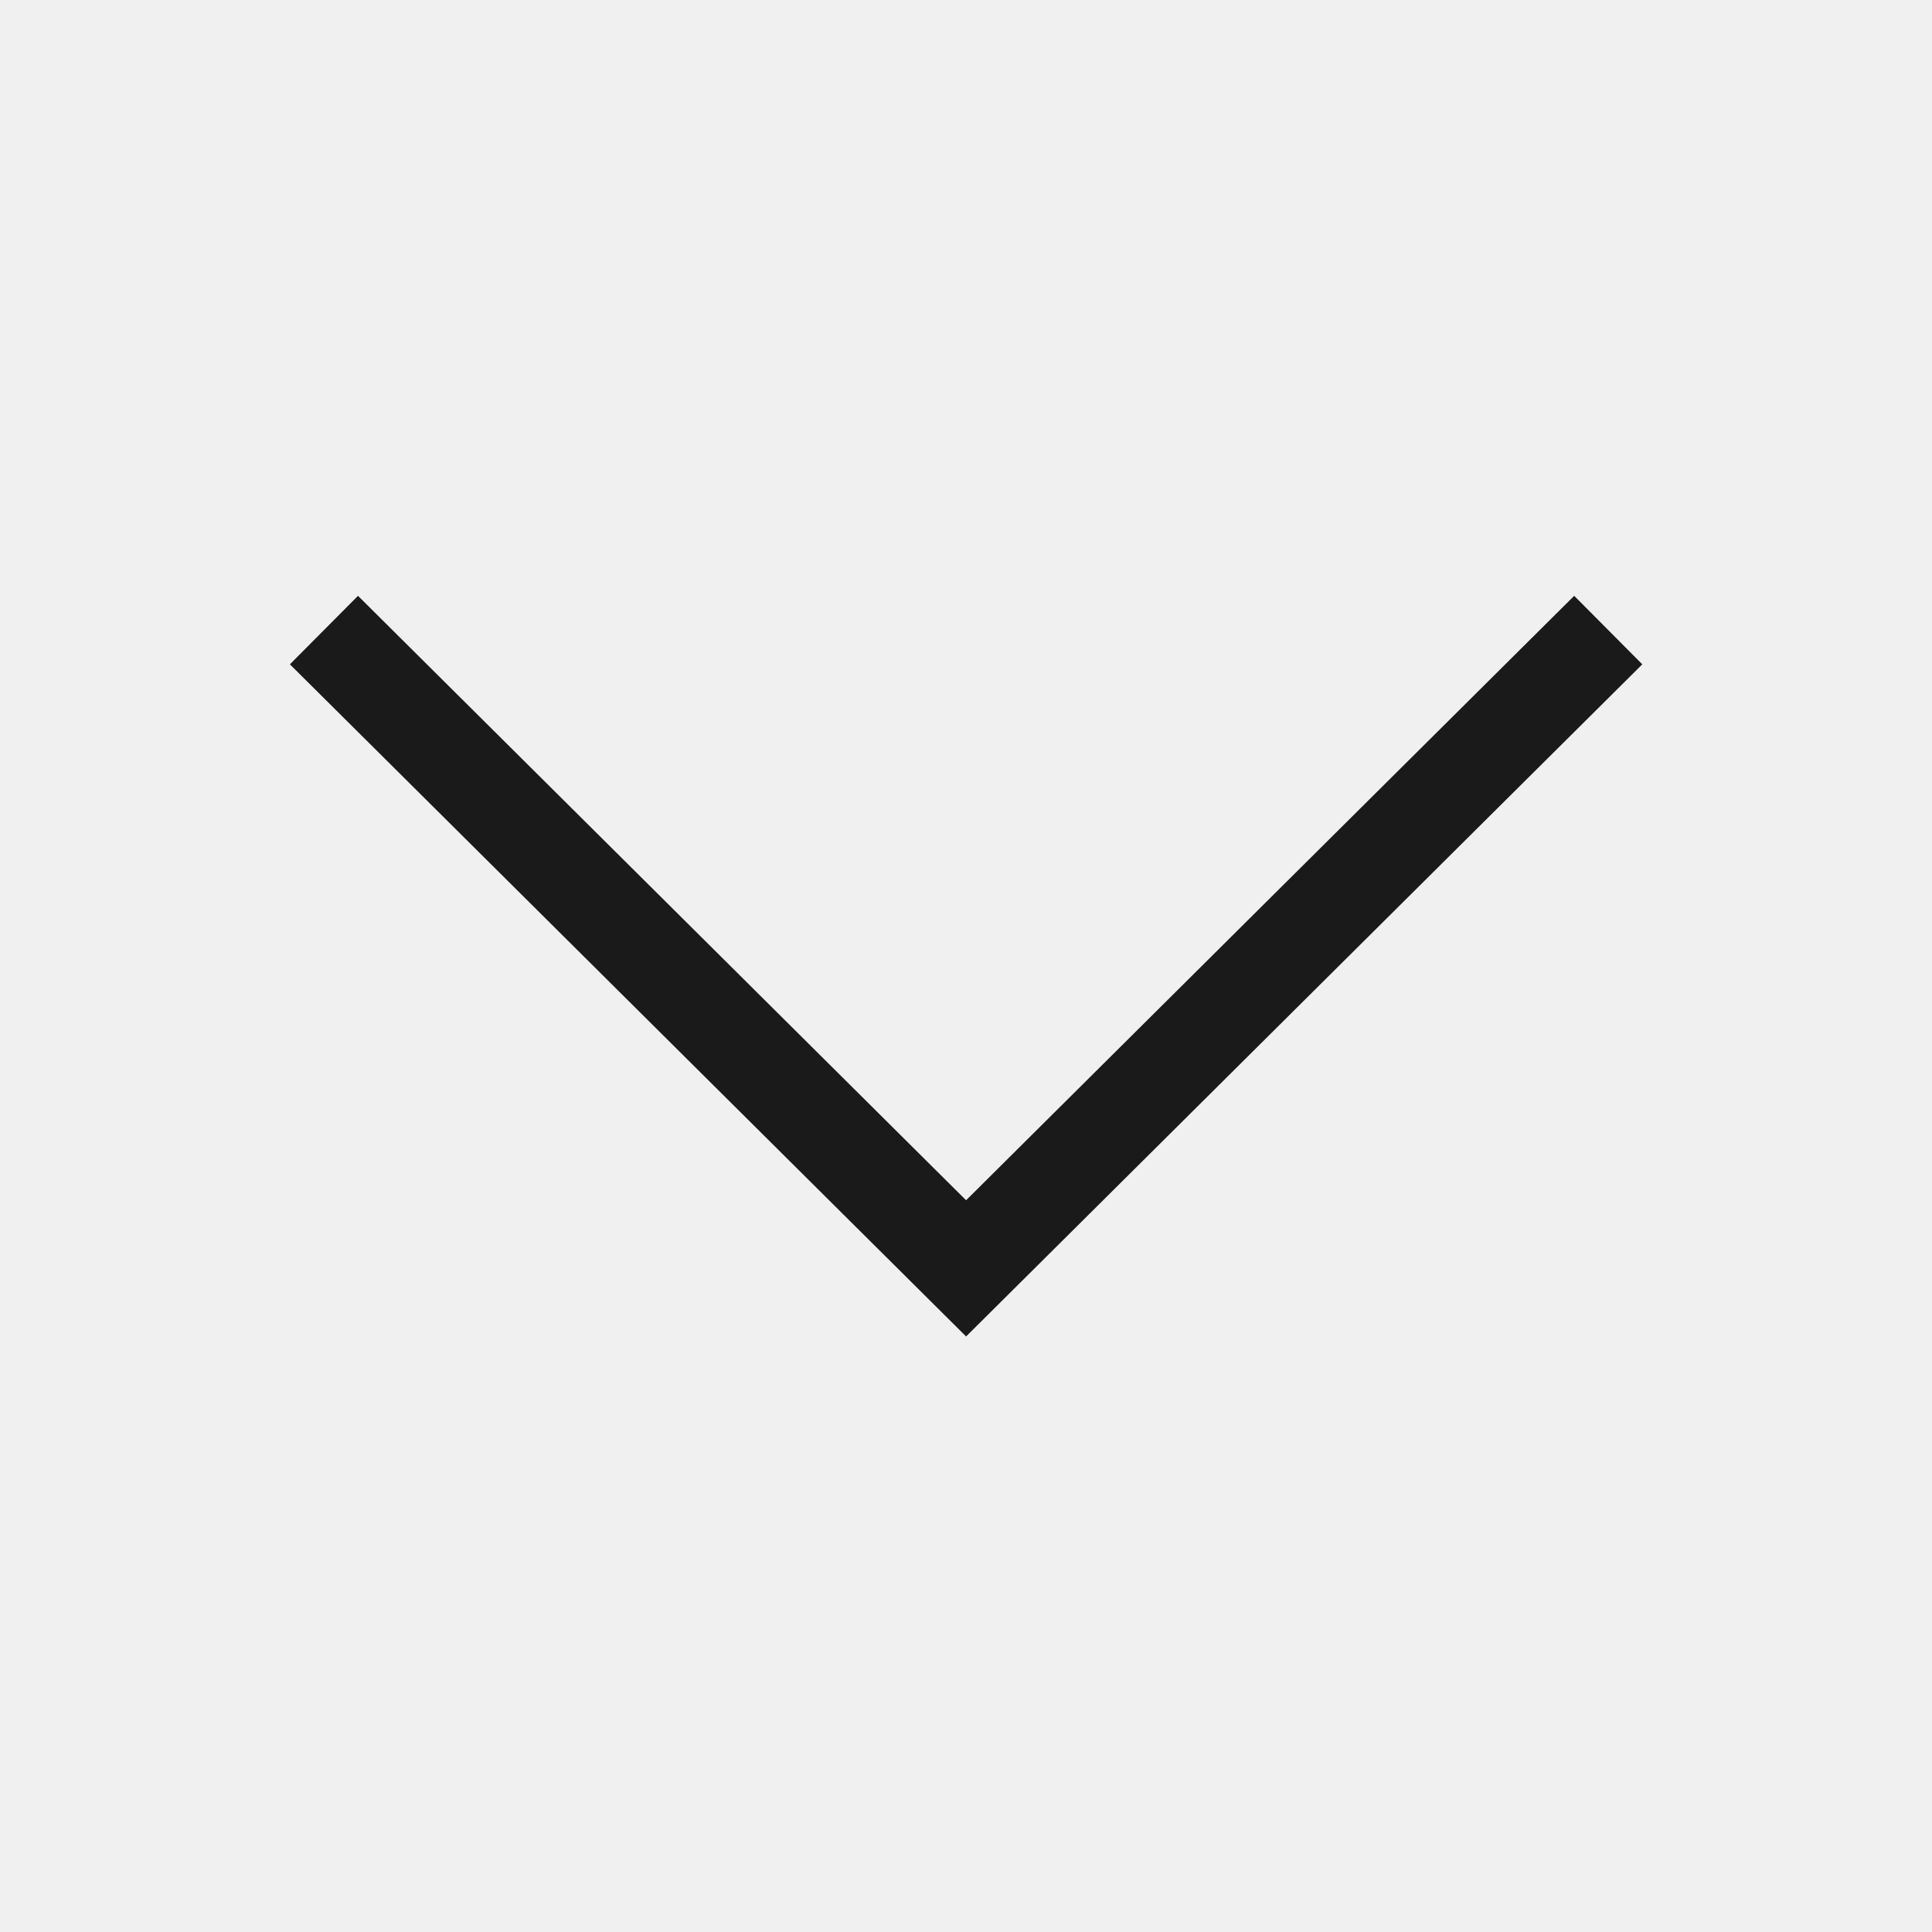
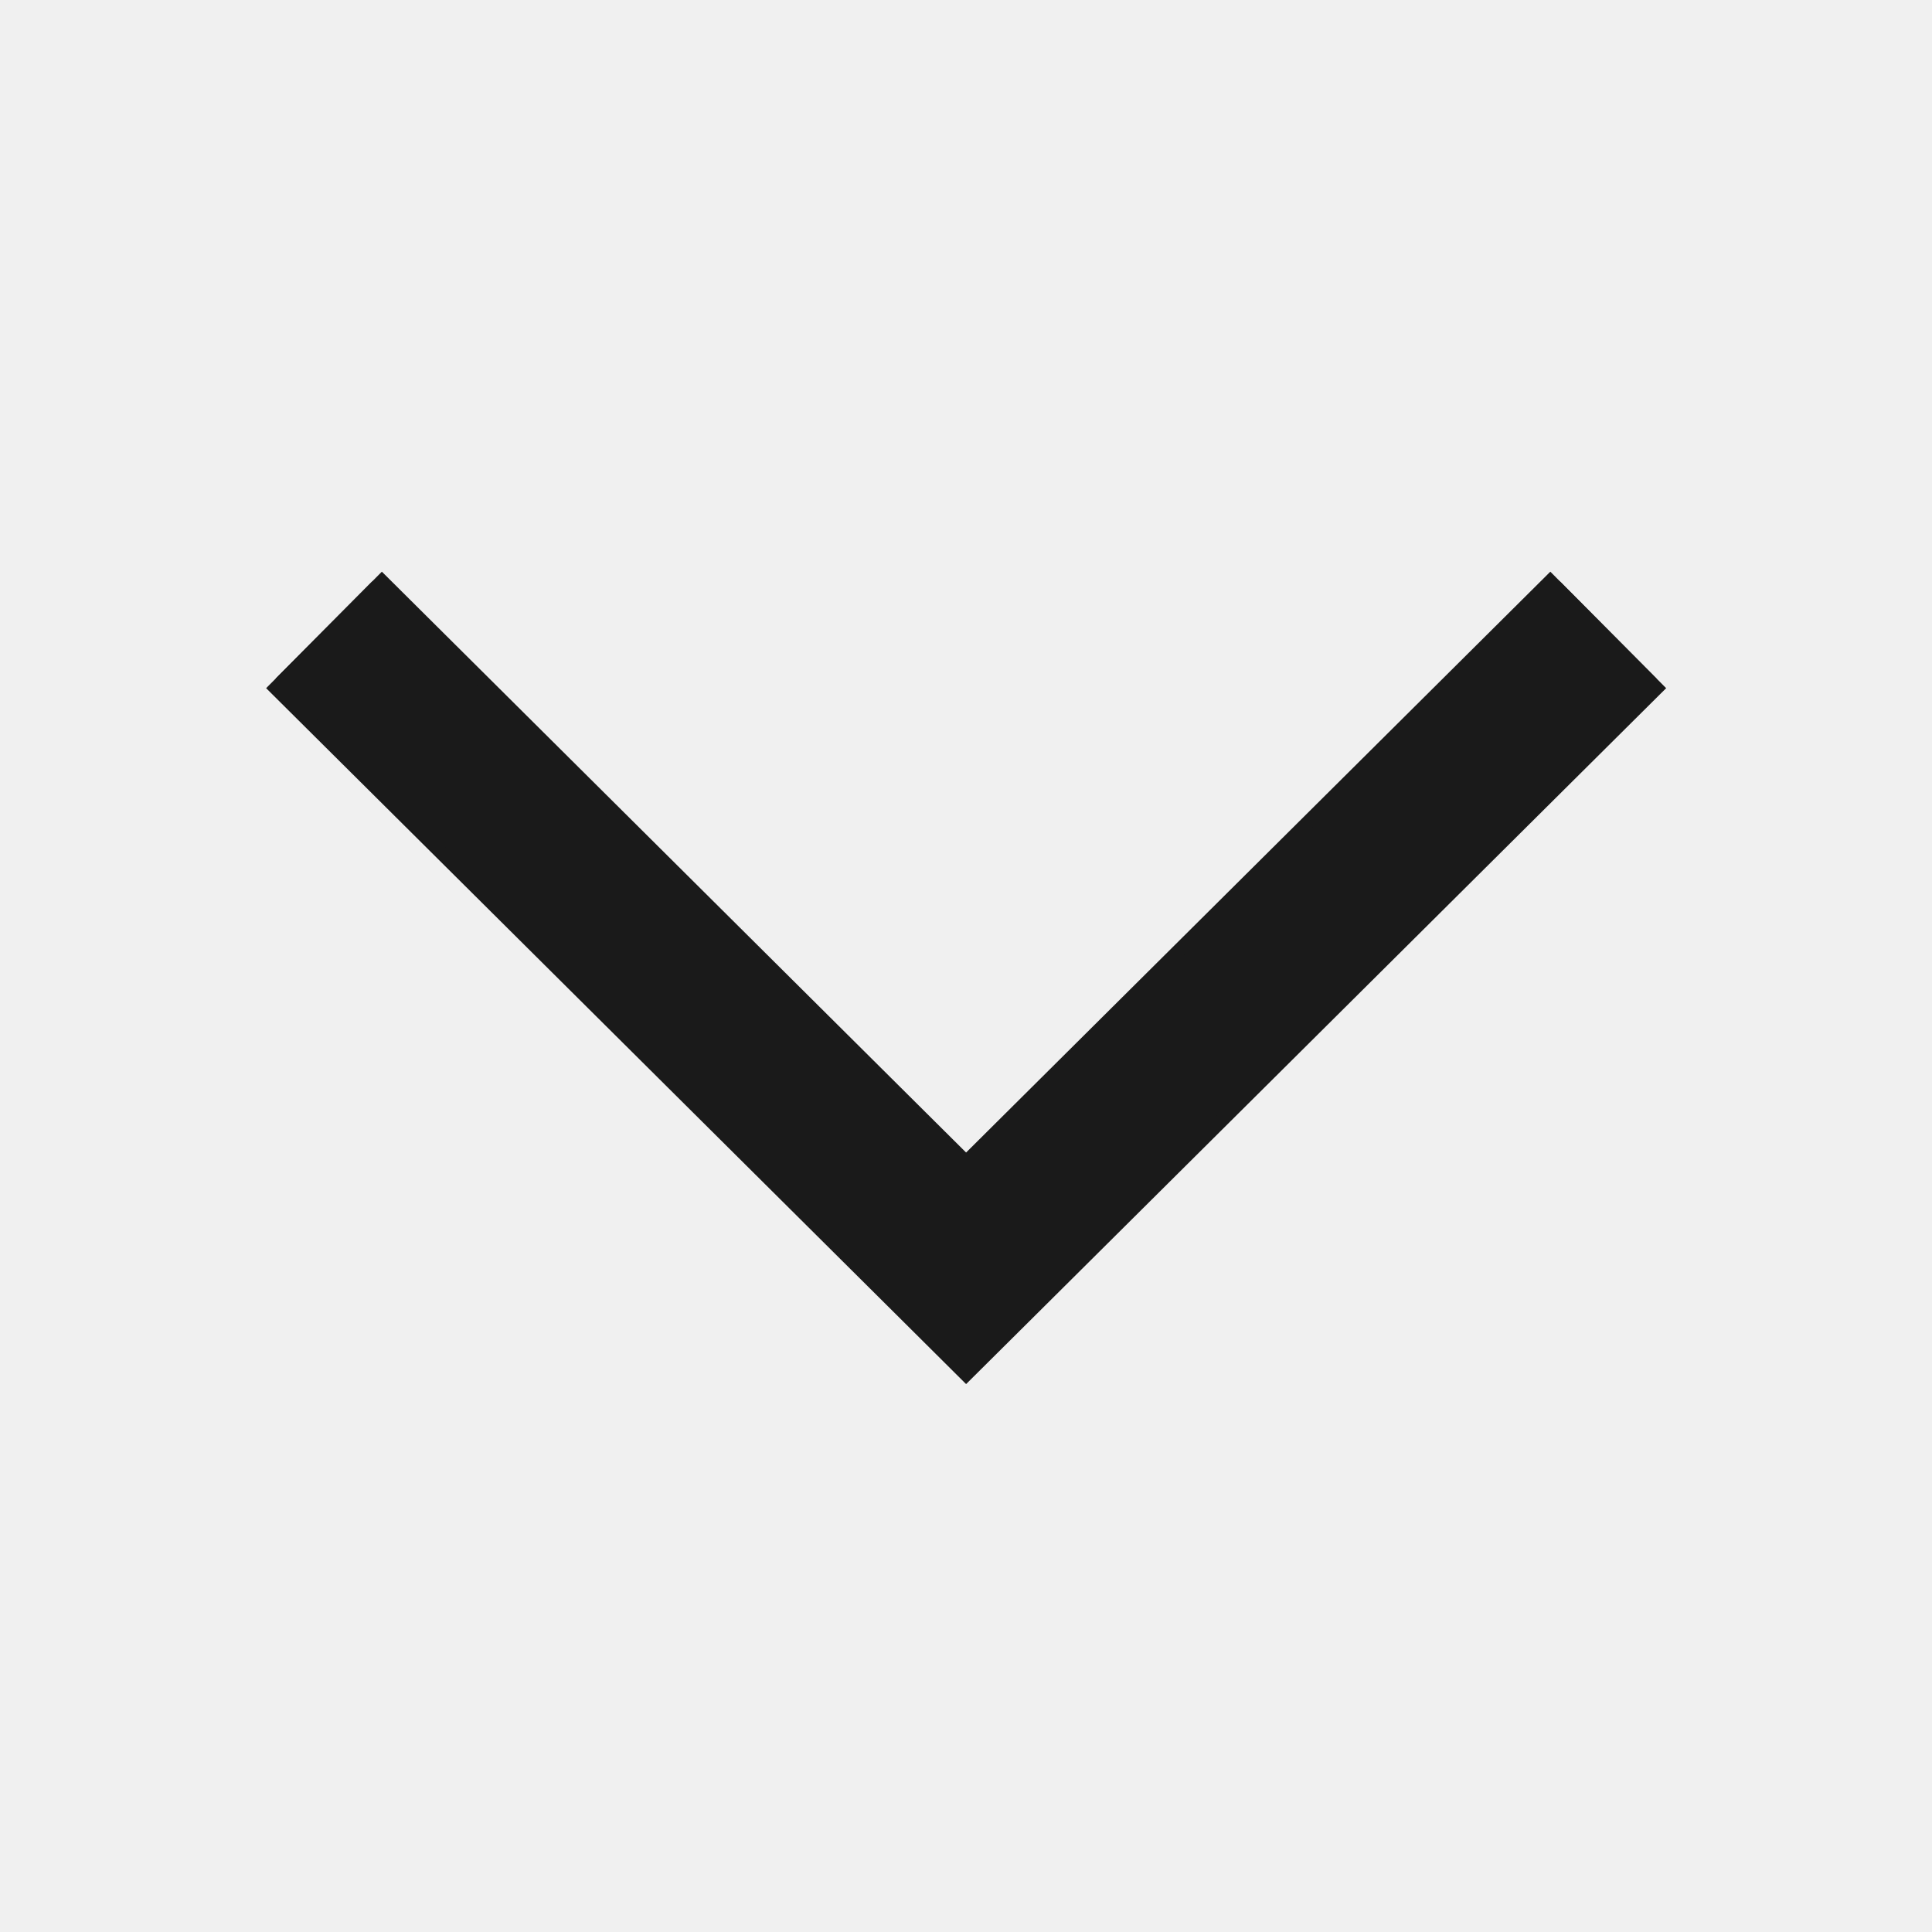
<svg xmlns="http://www.w3.org/2000/svg" width="20" height="20" viewBox="0 0 20 20" fill="none">
-   <g clip-path="url(#clip0_4241_15397)">
-     <path d="M3.001 6.877L10.001 13.835L17.001 6.877L16.296 6.168L10.001 12.425L3.706 6.168L3.001 6.877Z" fill="#1A1A1A" />
+   <g clip-path="url(#clip0_79_11774)">
+     <path fill-rule="evenodd" clip-rule="evenodd" d="M2.755 7.124L9.402 13.732L10.001 14.328L10.601 13.732L17.248 7.124L16.049 5.918L10.001 11.931L3.953 5.918L2.755 7.124Z" fill="#1A1A1A" />
+     <path d="M2.854 7.024L10.001 14.128L17.148 7.024L16.149 6.019L10.001 12.13L3.853 6.019L2.854 7.024Z" fill="#1A1A1A" />
  </g>
  <defs>
-     <clipPath id="clip0_4241_15397">
+     <clipPath id="clip0_79_11774">
      <rect width="20" height="20" fill="white" />
    </clipPath>
  </defs>
</svg>
